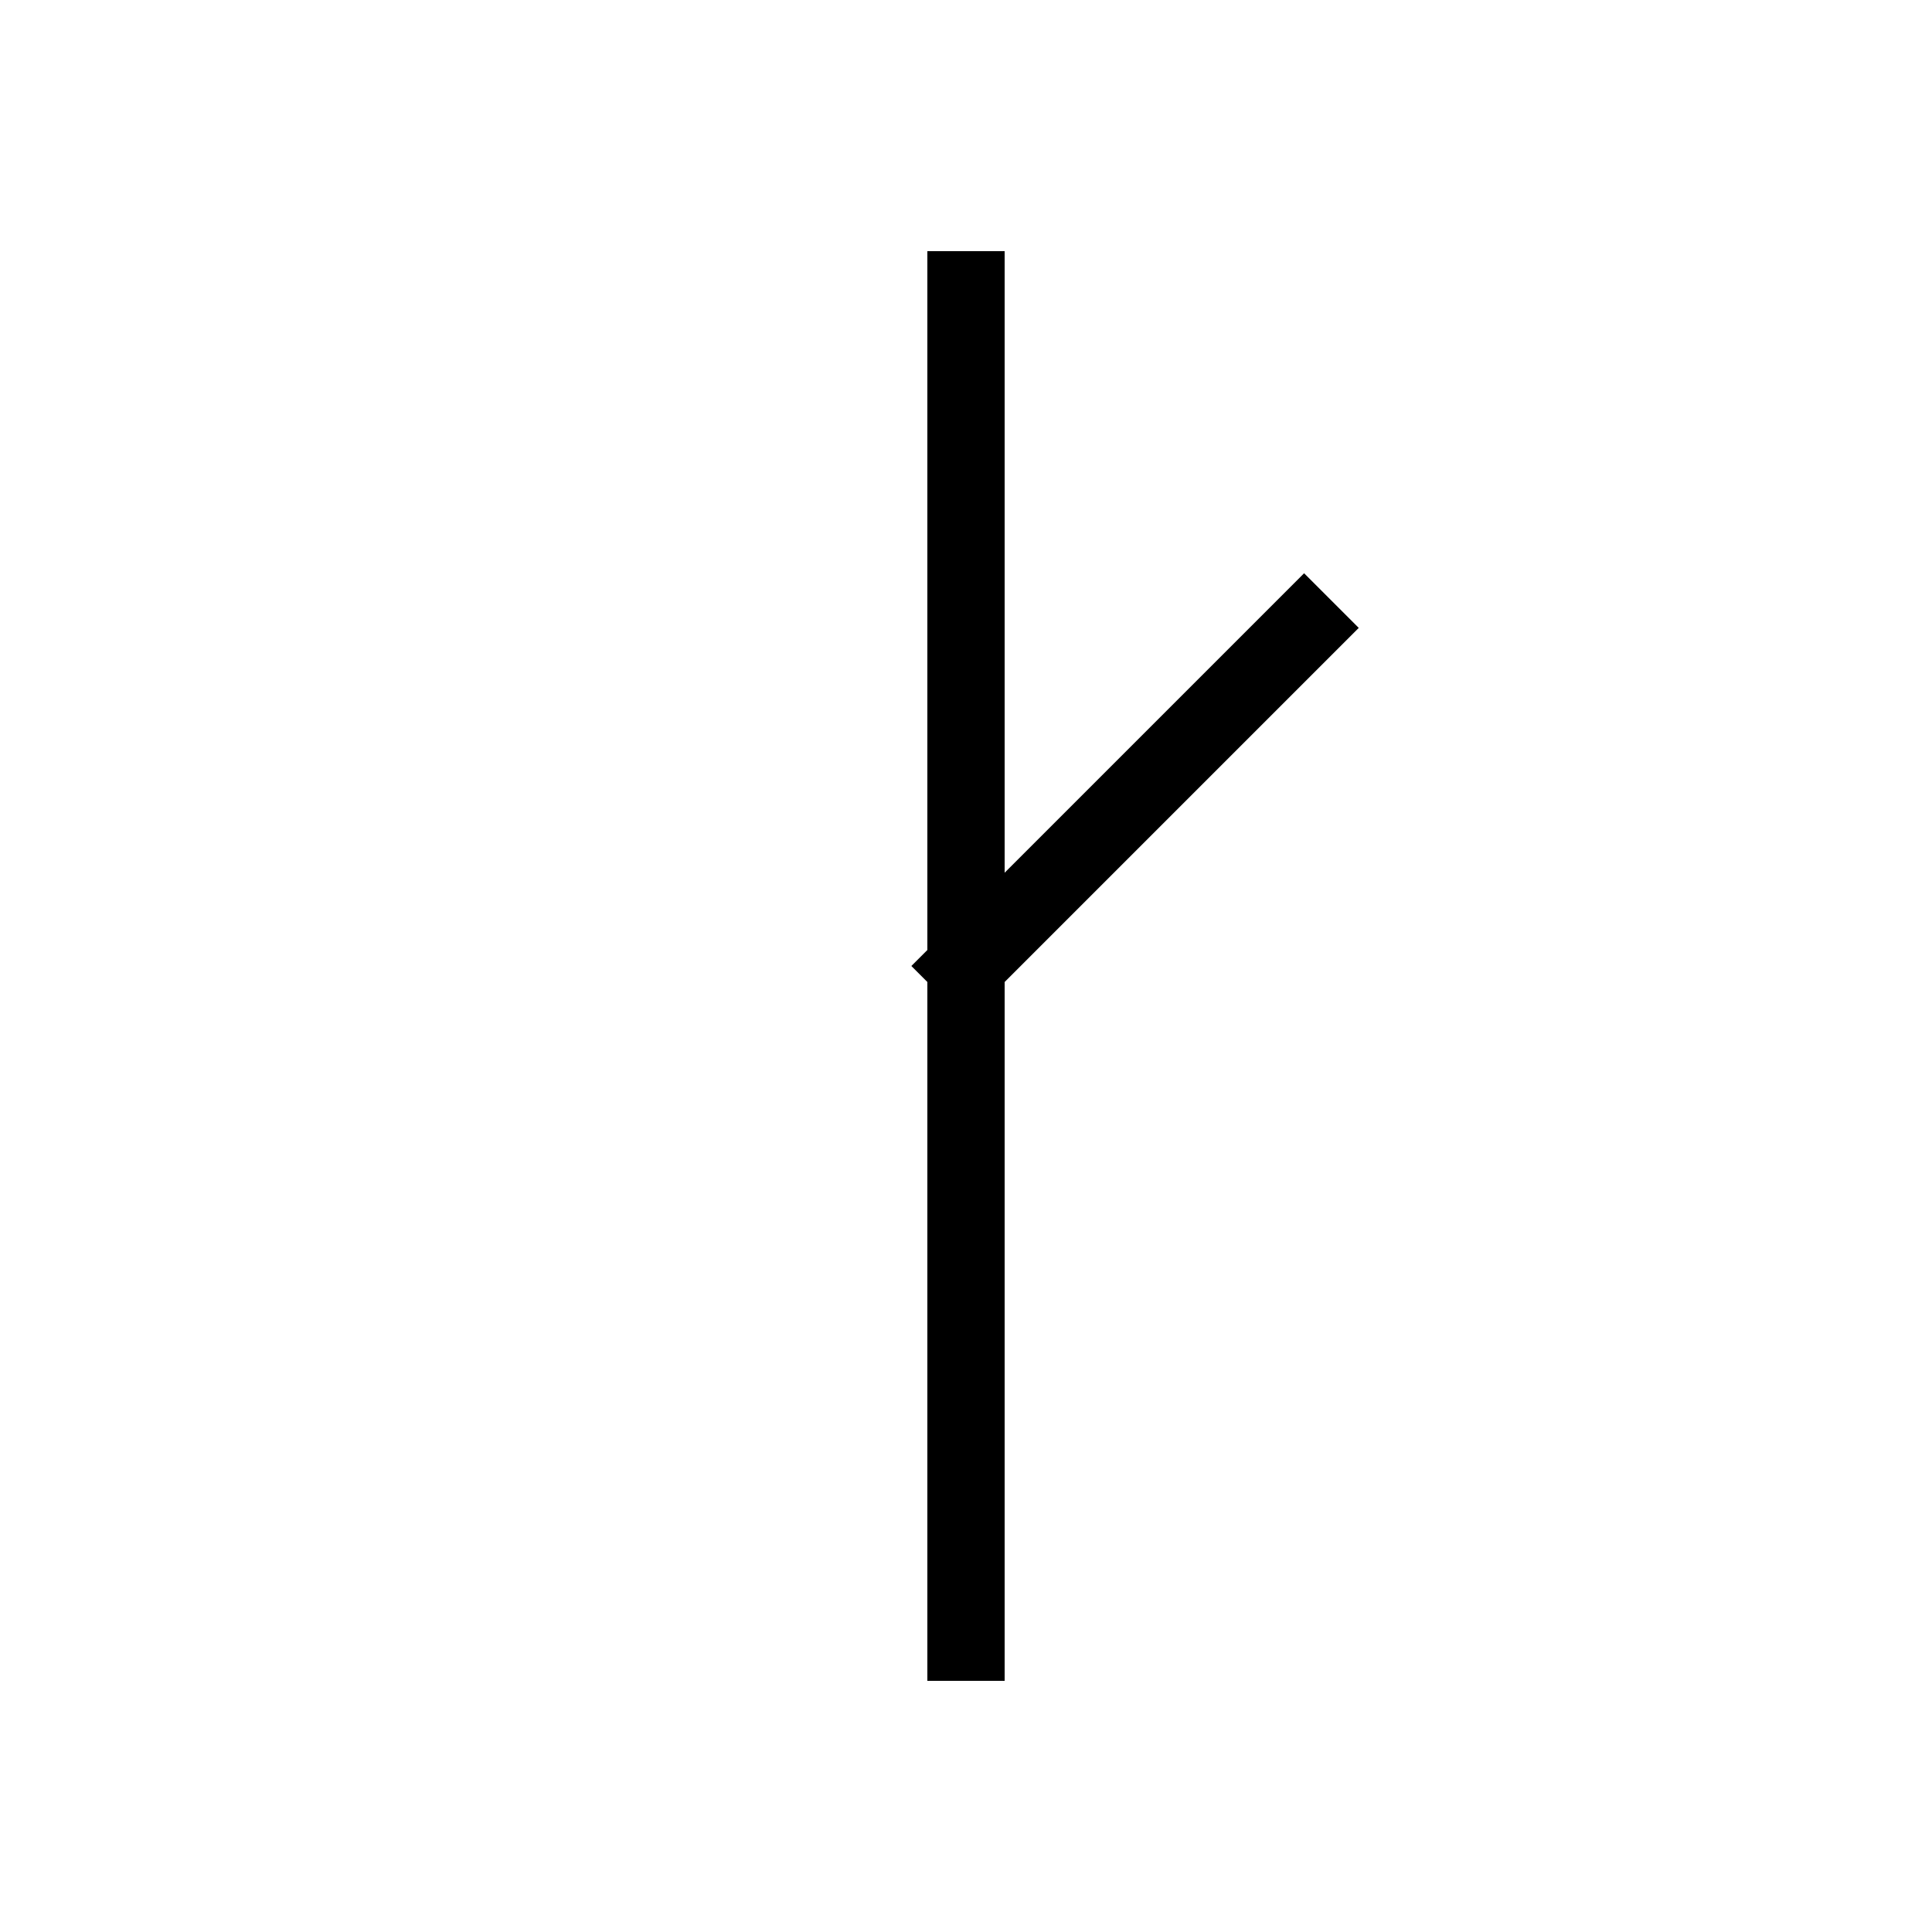
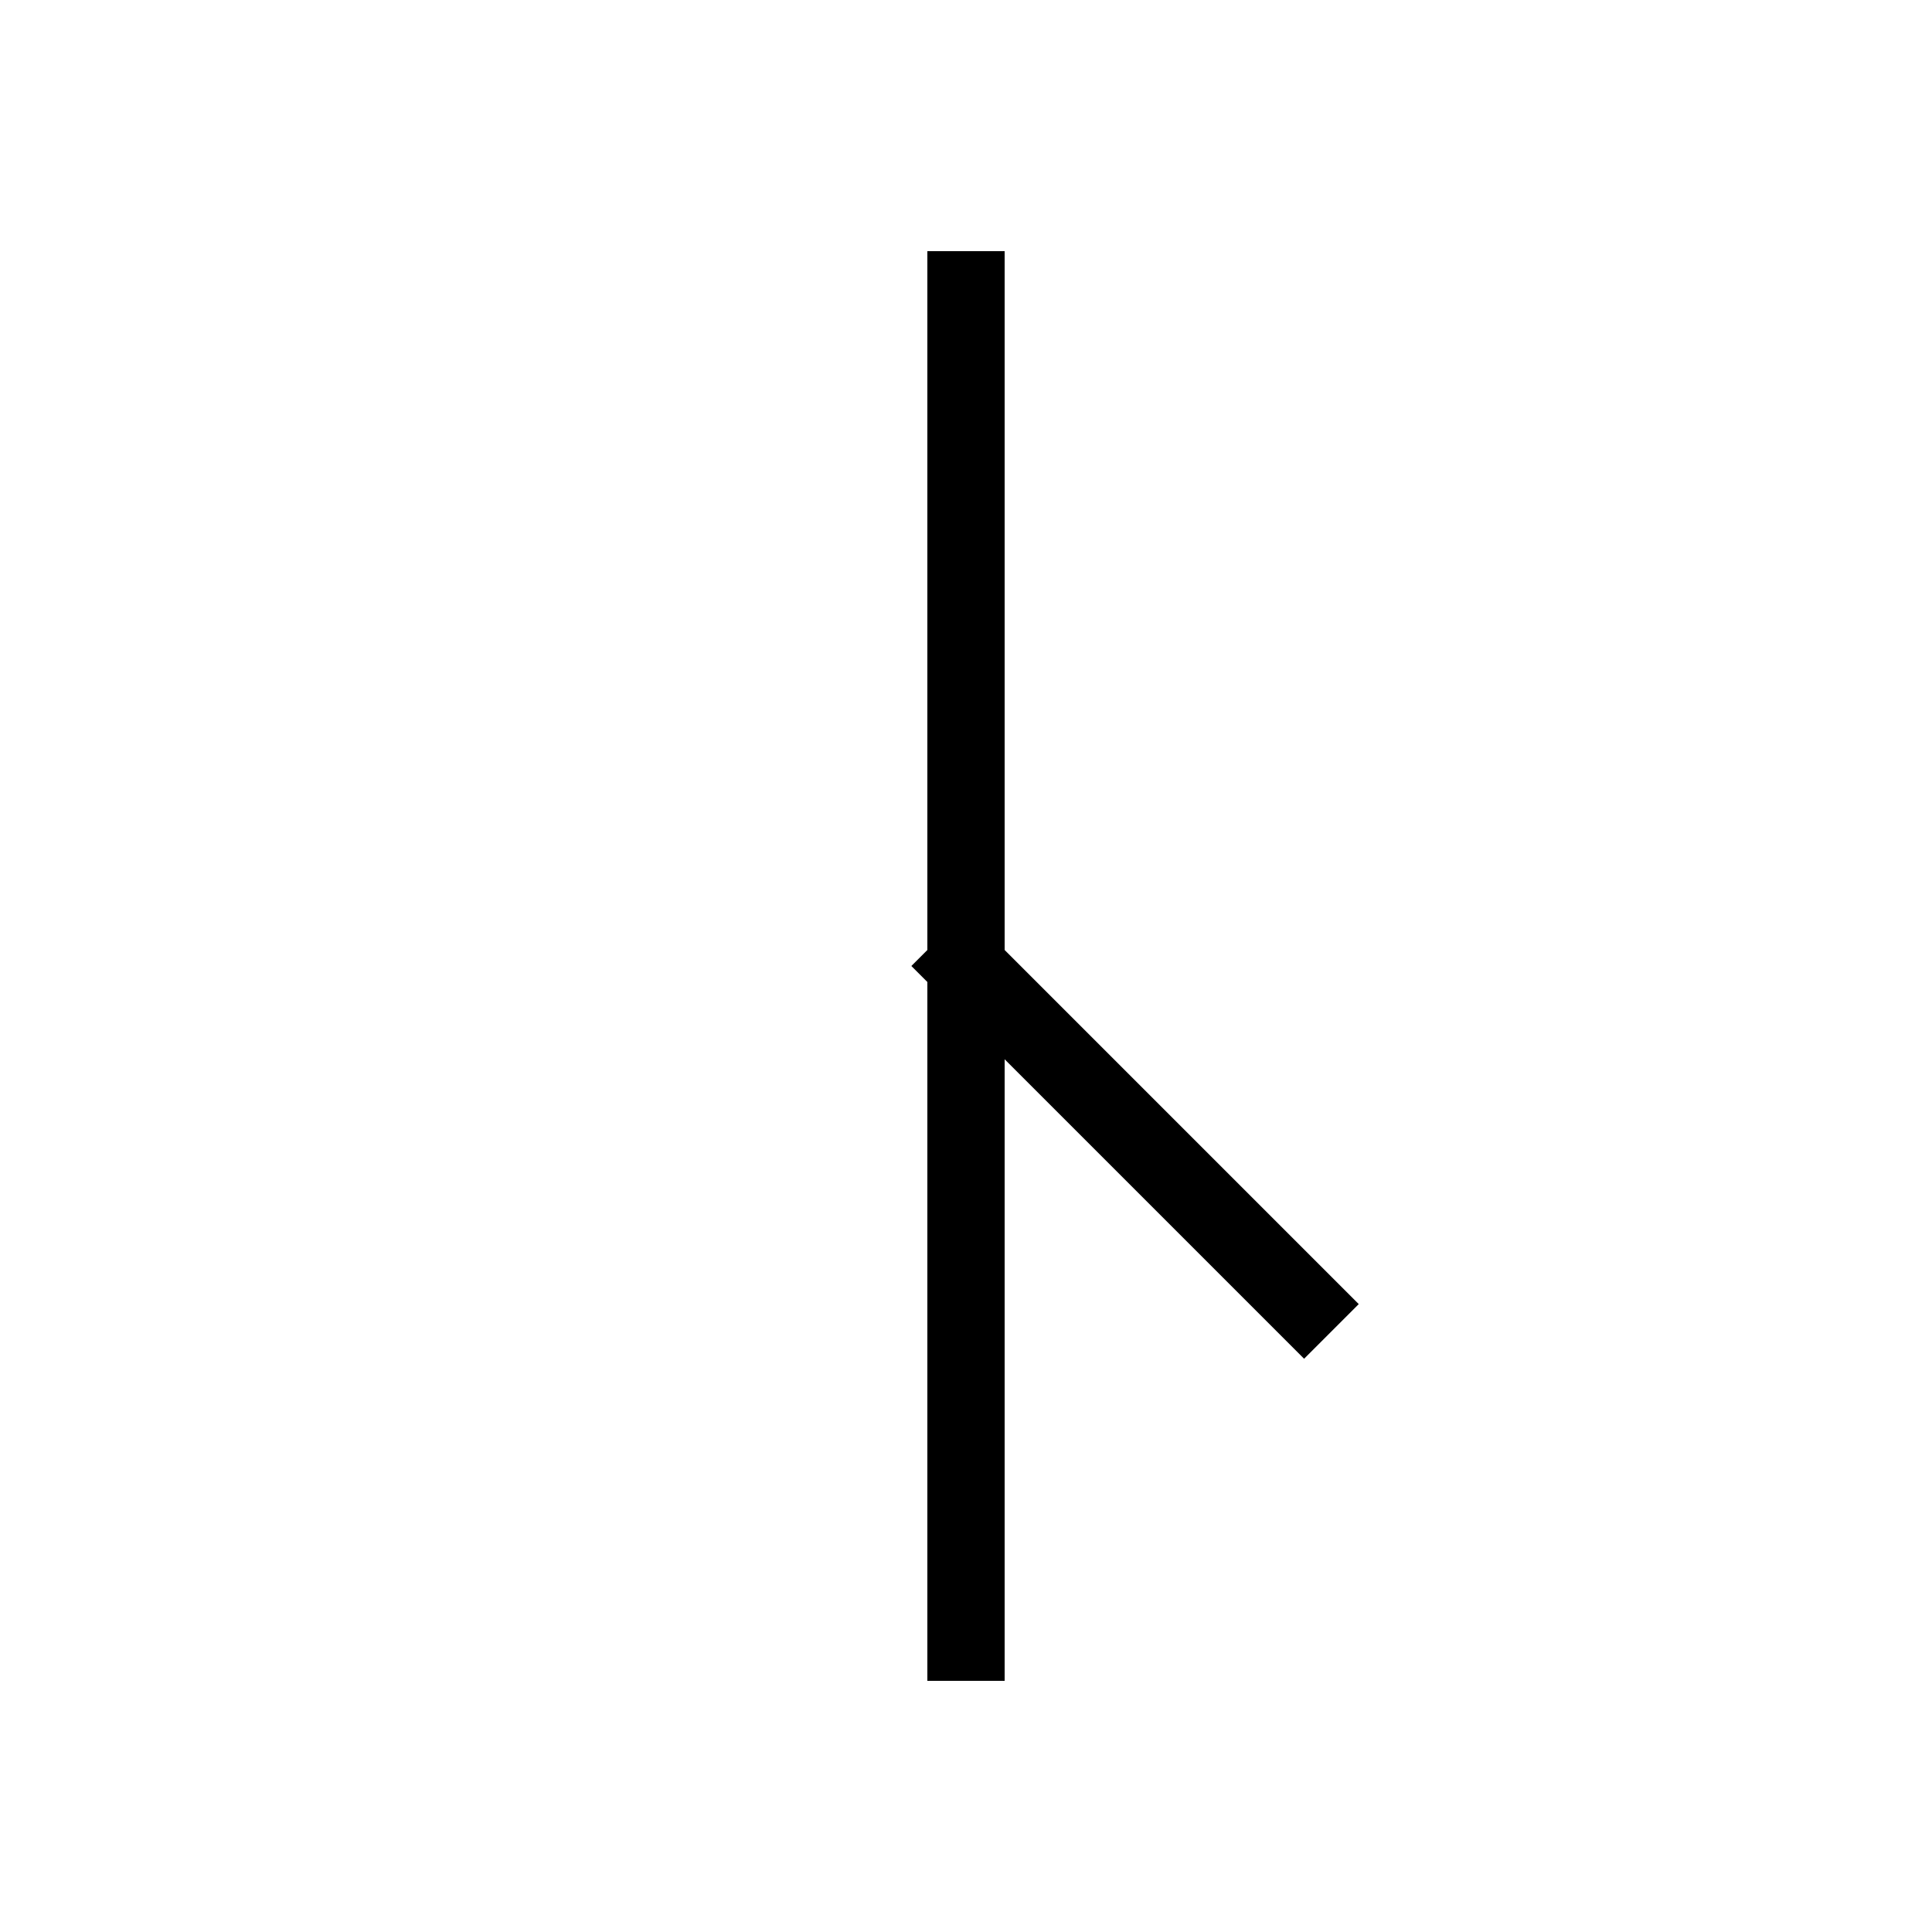
<svg xmlns="http://www.w3.org/2000/svg" viewBox="0 0 100 100" width="100" height="100">
  <line x1="50" y1="15" x2="50" y2="85" stroke="black" stroke-width="4" stroke-linecap="square" />
-   <line x1="50" y1="50" x2="67.5" y2="32.5" stroke="black" stroke-width="4" stroke-linecap="square" />
+   <line x1="50" y1="50" x2="67.5" y2="67.5" stroke="black" stroke-width="4" stroke-linecap="square" />
</svg>
